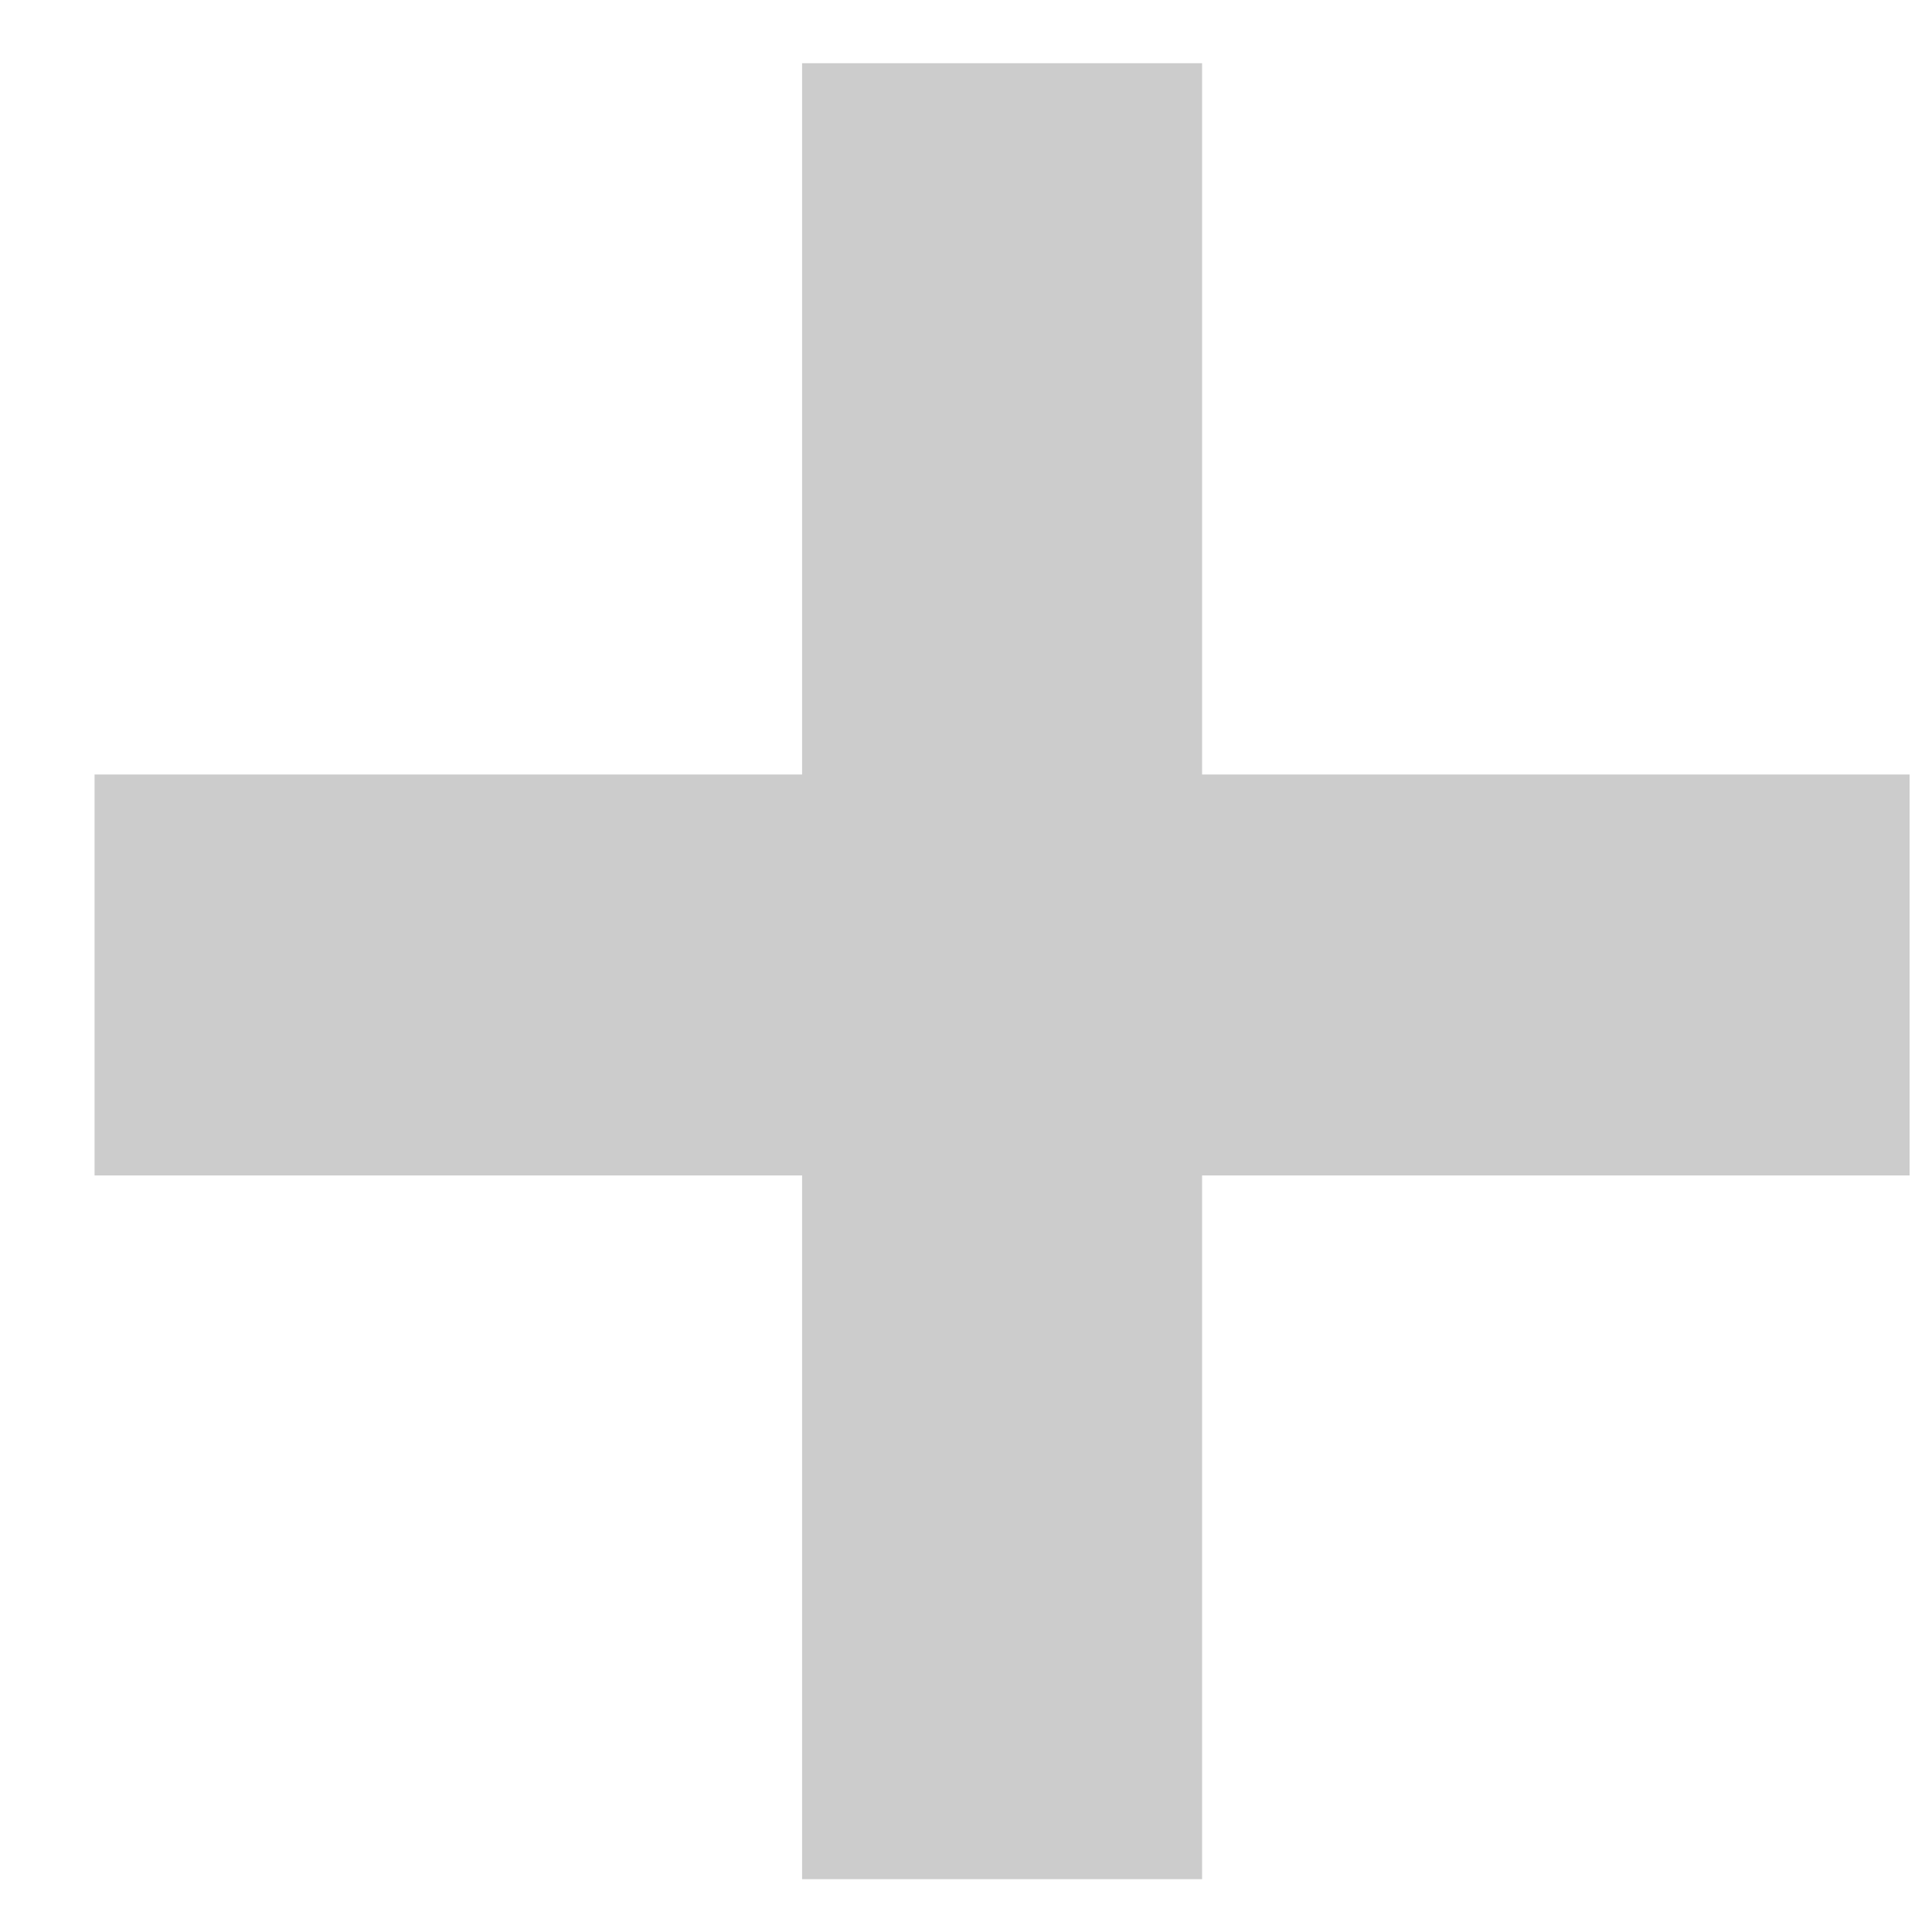
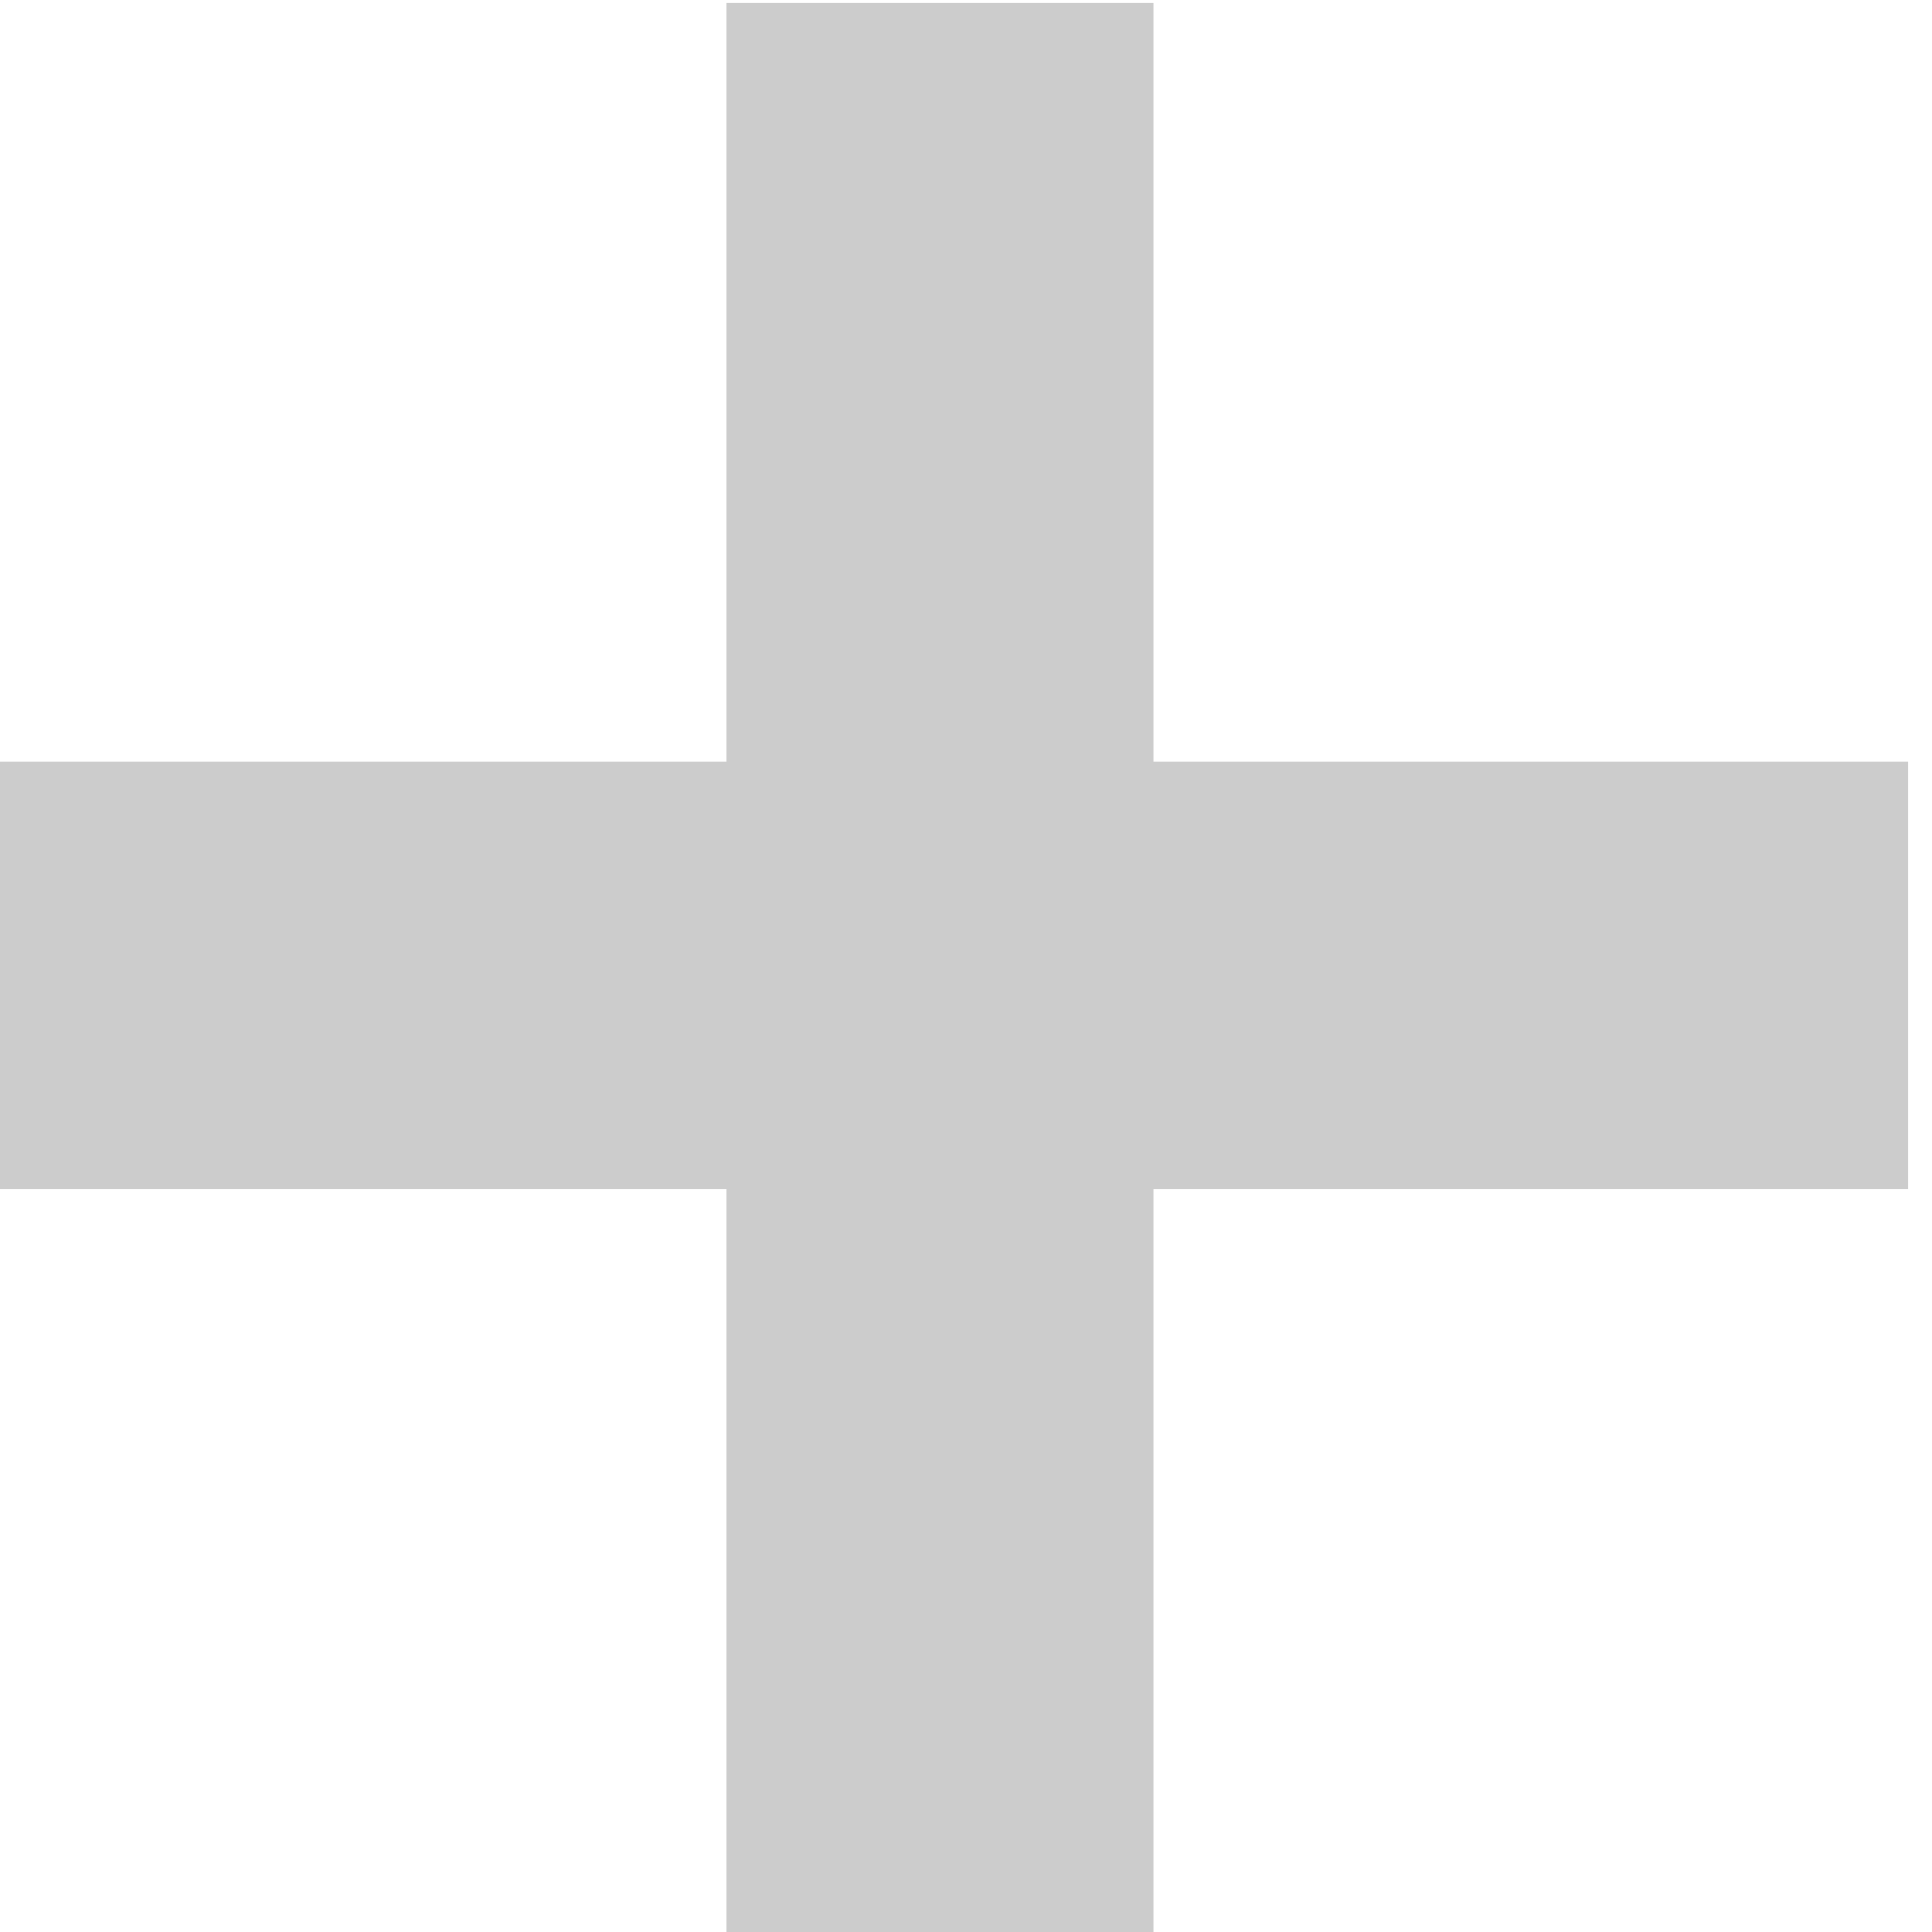
- <svg xmlns="http://www.w3.org/2000/svg" width="32px" height="32px" viewBox="0 0 32 32" version="1.1">
+ <svg xmlns="http://www.w3.org/2000/svg" width="30px" height="30px" viewBox="0 0 30 30" version="1.1">
  <description>Created with Sketch (http://www.bohemiancoding.com/sketch)</description>
  <defs />
  <g id="General" stroke="none" stroke-width="1" fill="none" fill-rule="evenodd">
-     <g id="add-photo" transform="translate(-21, -22)" font-weight="bold" font-family="Montserrat" fill="#CCCCCC" font-size="62">
+     <g id="add-photo" transform="translate(-23, -23)" font-weight="bold" font-family="Montserrat" fill="#CCCCCC" font-size="62">
      <text id="+">
        <tspan x="19.896" y="60">+</tspan>
      </text>
    </g>
  </g>
</svg>
